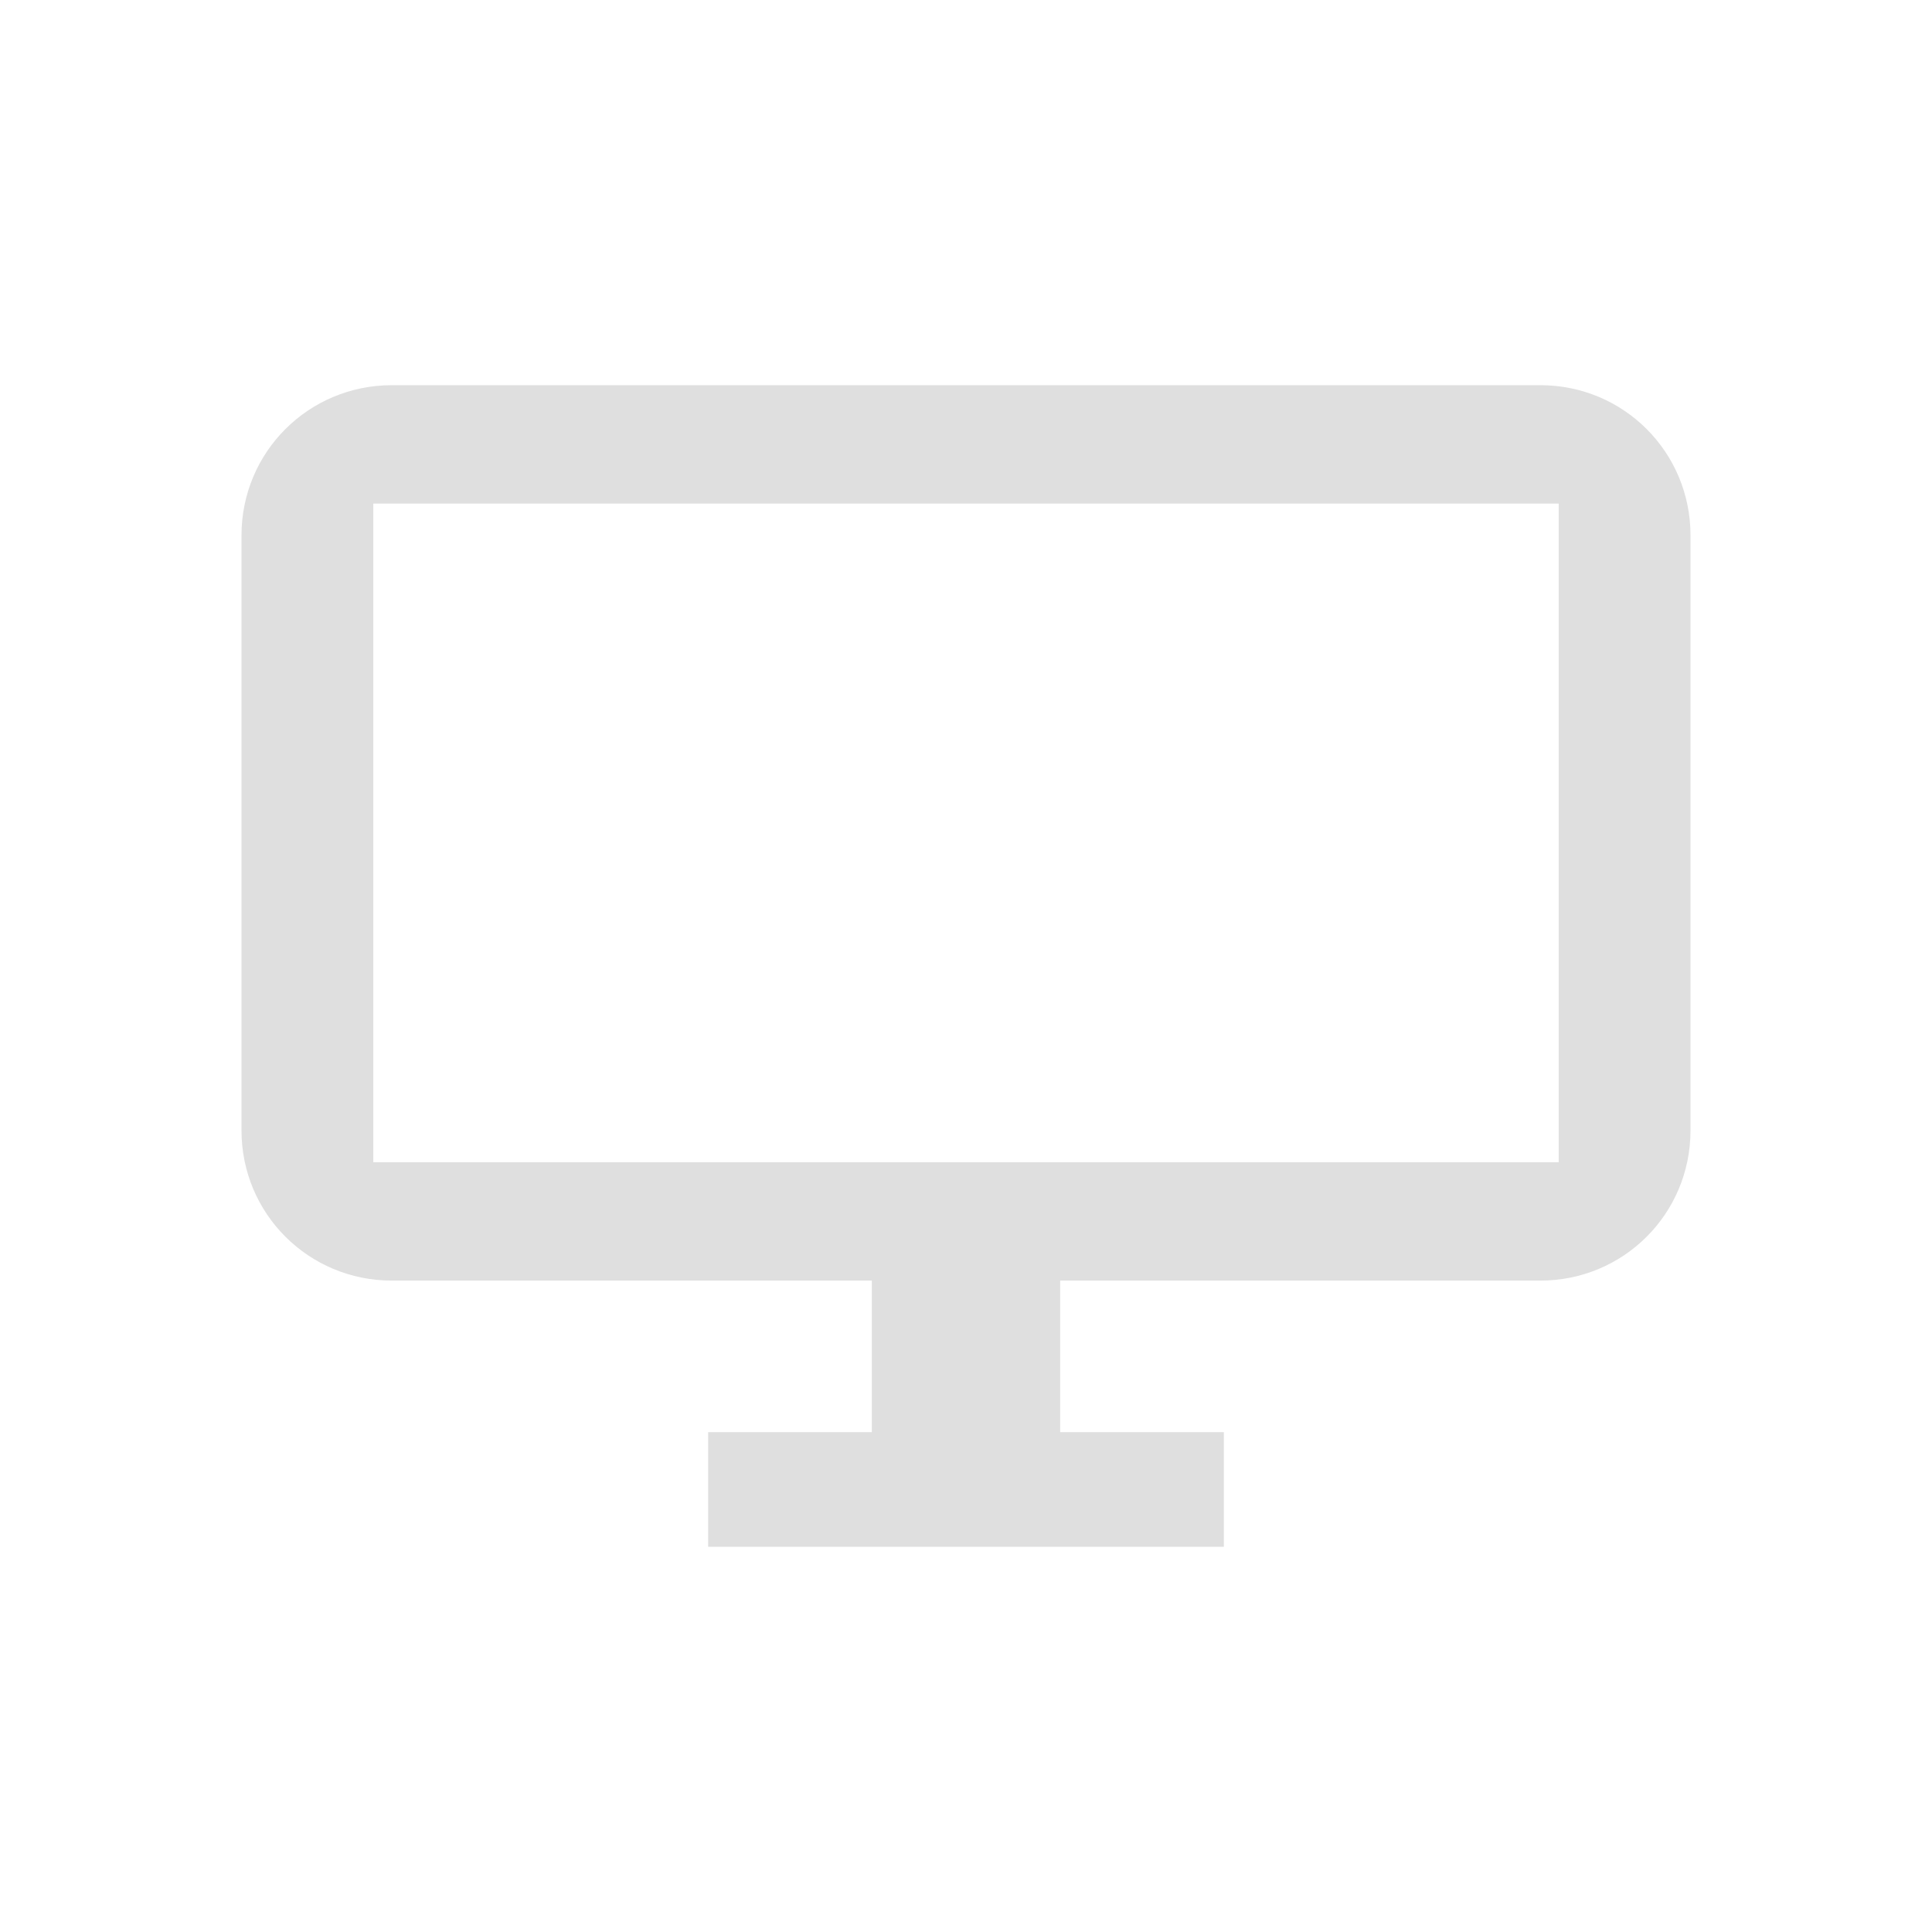
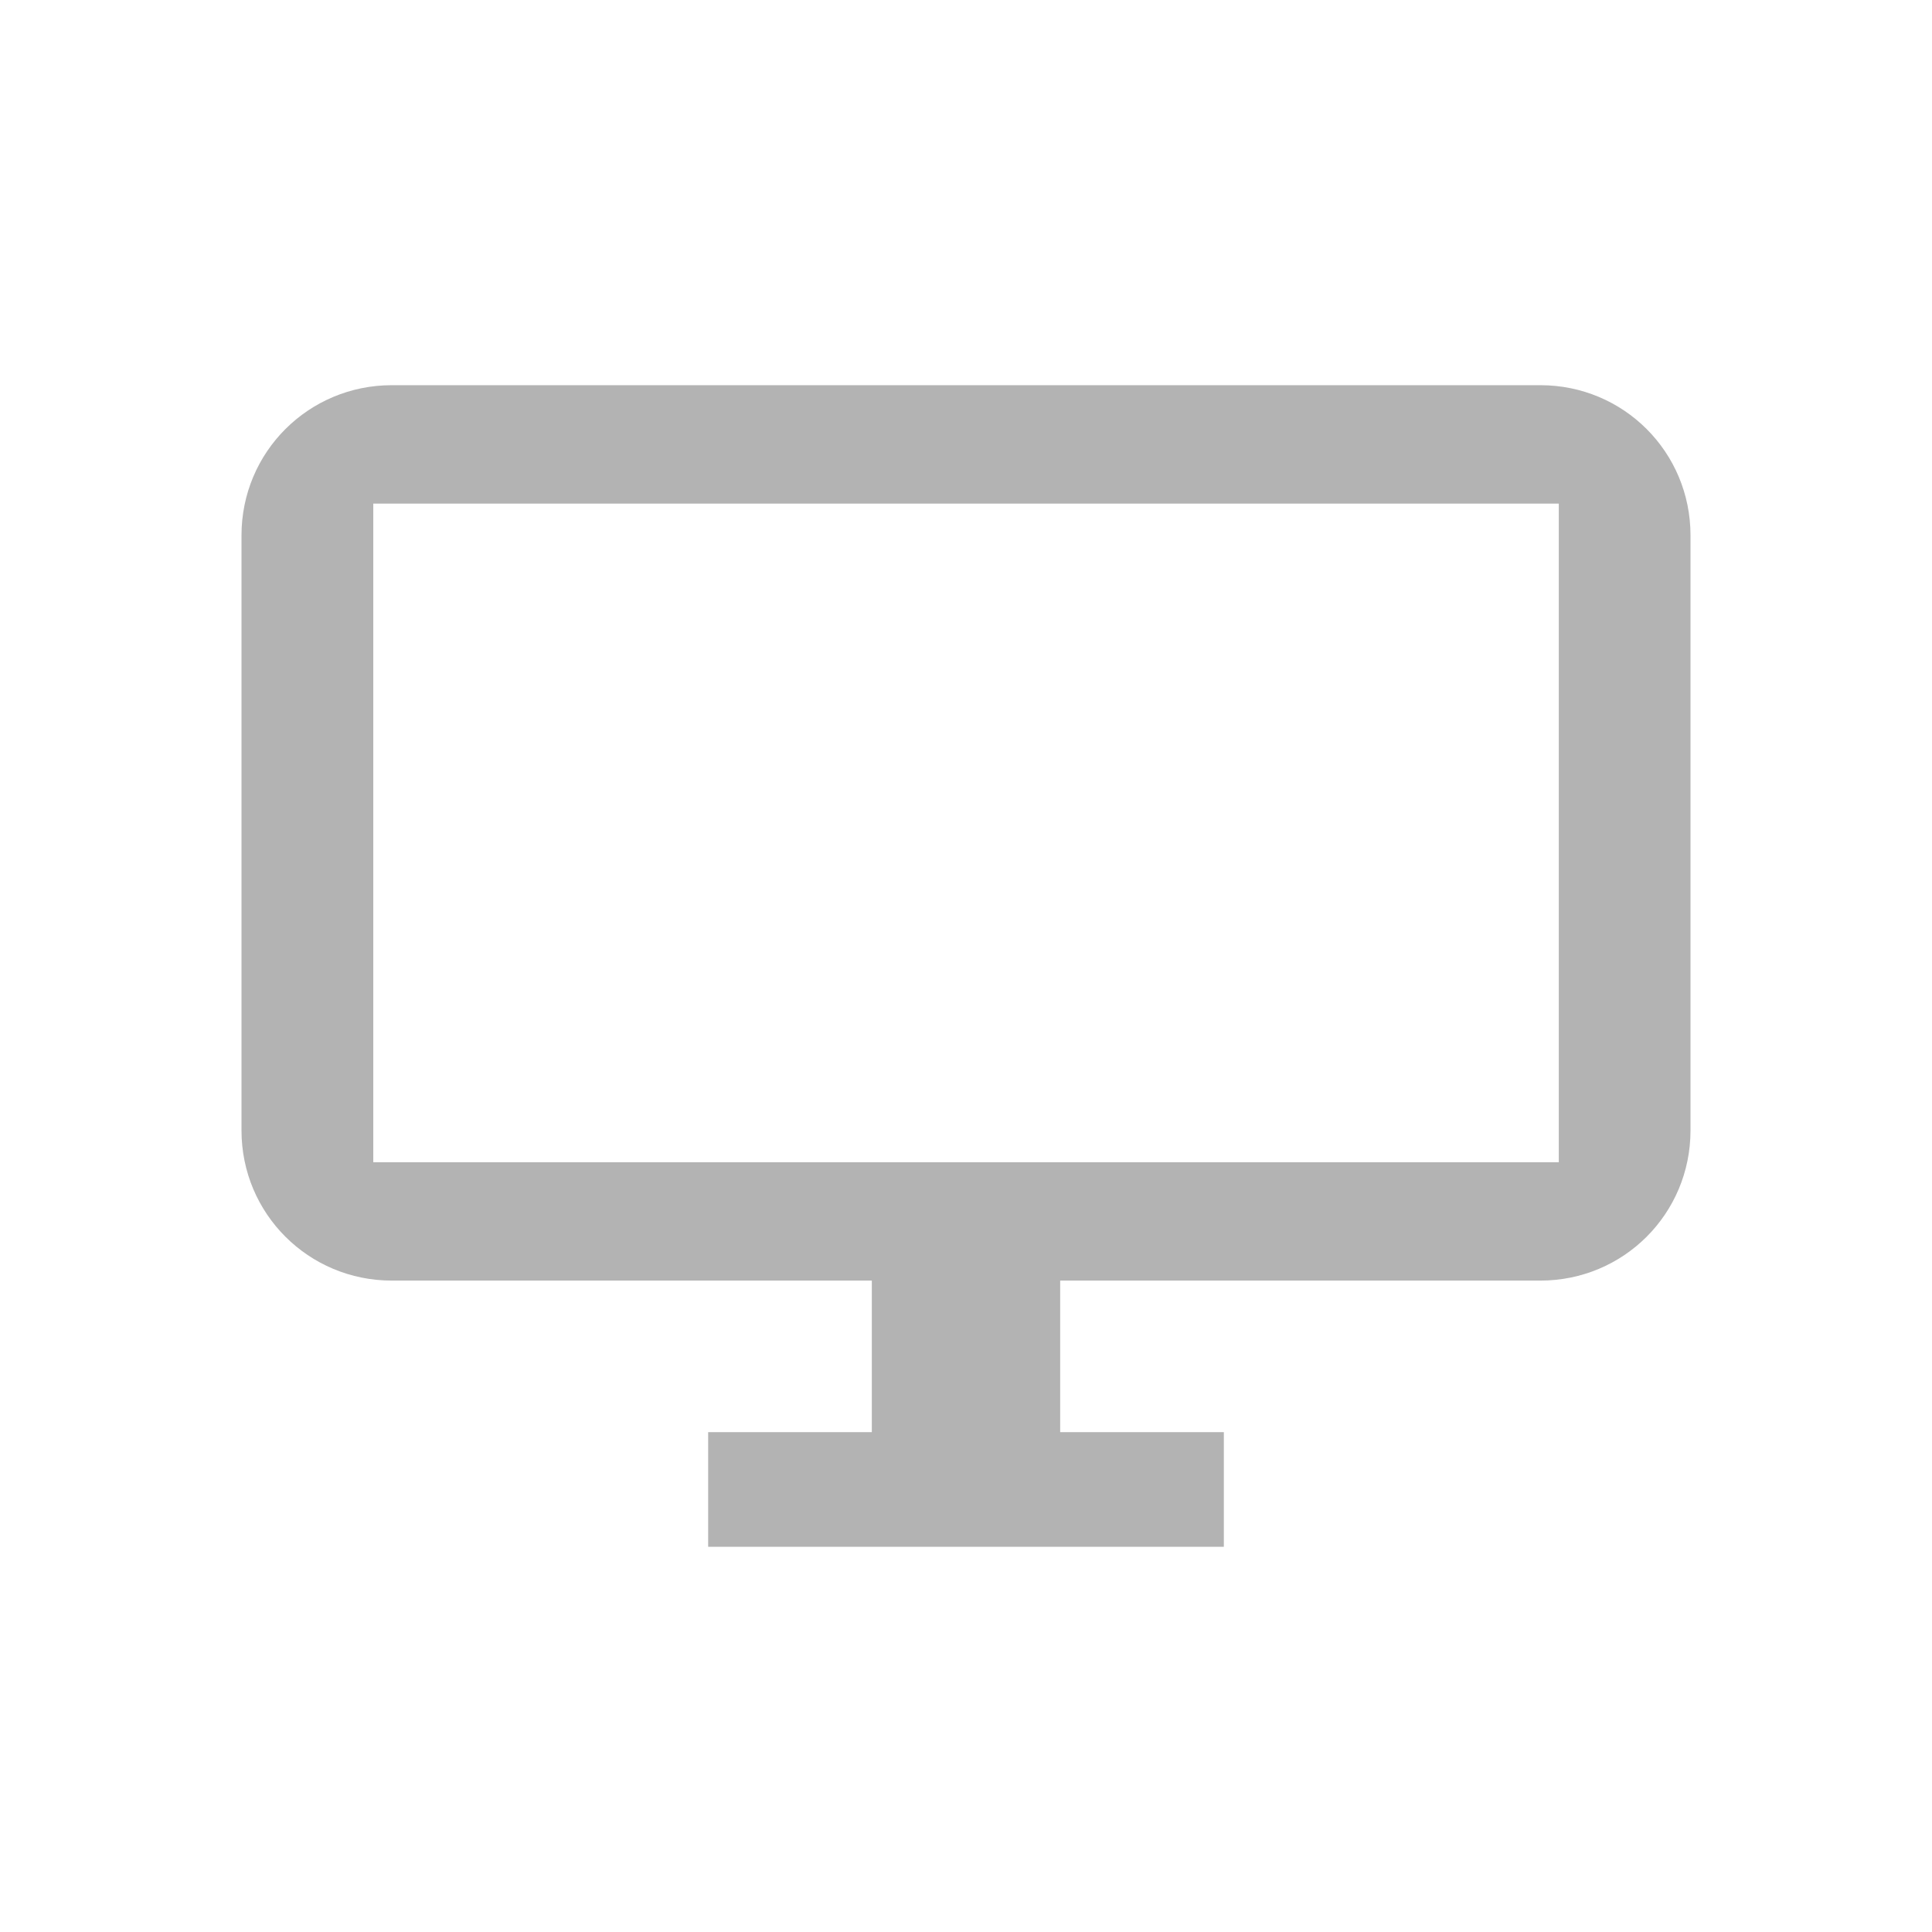
- <svg xmlns="http://www.w3.org/2000/svg" height="24" viewBox="0 0 24 24" width="24" version="1.1" id="svg4">
-   <defs id="defs8" />
-   <path style="opacity:1;vector-effect:none;fill:#dfdfdf;fill-opacity:1;stroke:none;stroke-width:0.818;stroke-linecap:butt;stroke-linejoin:miter;stroke-miterlimit:4;stroke-dasharray:none;stroke-dashoffset:0;stroke-opacity:1;paint-order:stroke fill markers" d="m 4.867,4.785 c -1.034,0 -1.867,0.831 -1.867,1.865 v 7.393 c 0,1.034 0.833,1.865 1.867,1.865 h 5.963 v 1.883 H 8.797 v 1.424 h 6.406 v -1.424 h -2.033 v -1.883 h 5.965 C 20.169,15.908 21,15.077 21,14.043 V 6.65 C 21,5.616 20.169,4.785 19.135,4.785 Z M 4.637,6.256 H 19.363 V 14.438 H 4.637 Z" id="rect820" />
+ <svg xmlns="http://www.w3.org/2000/svg" id="svg4" version="1.1" viewBox="0 0 24 24">
+   <path id="rect820" d="m4.867 4.785c-1.034 0-1.867 0.831-1.867 1.865v7.393c0 1.034 0.833 1.865 1.867 1.865h5.963v1.883h-2.033v1.424h6.406v-1.424h-2.033v-1.883h5.965c1.034 0 1.865-0.831 1.865-1.865v-7.393c0-1.034-0.831-1.865-1.865-1.865zm-0.23 1.471h14.727v8.182h-14.727z" style="fill:#b3b3b3;paint-order:stroke fill markers" />
</svg>
